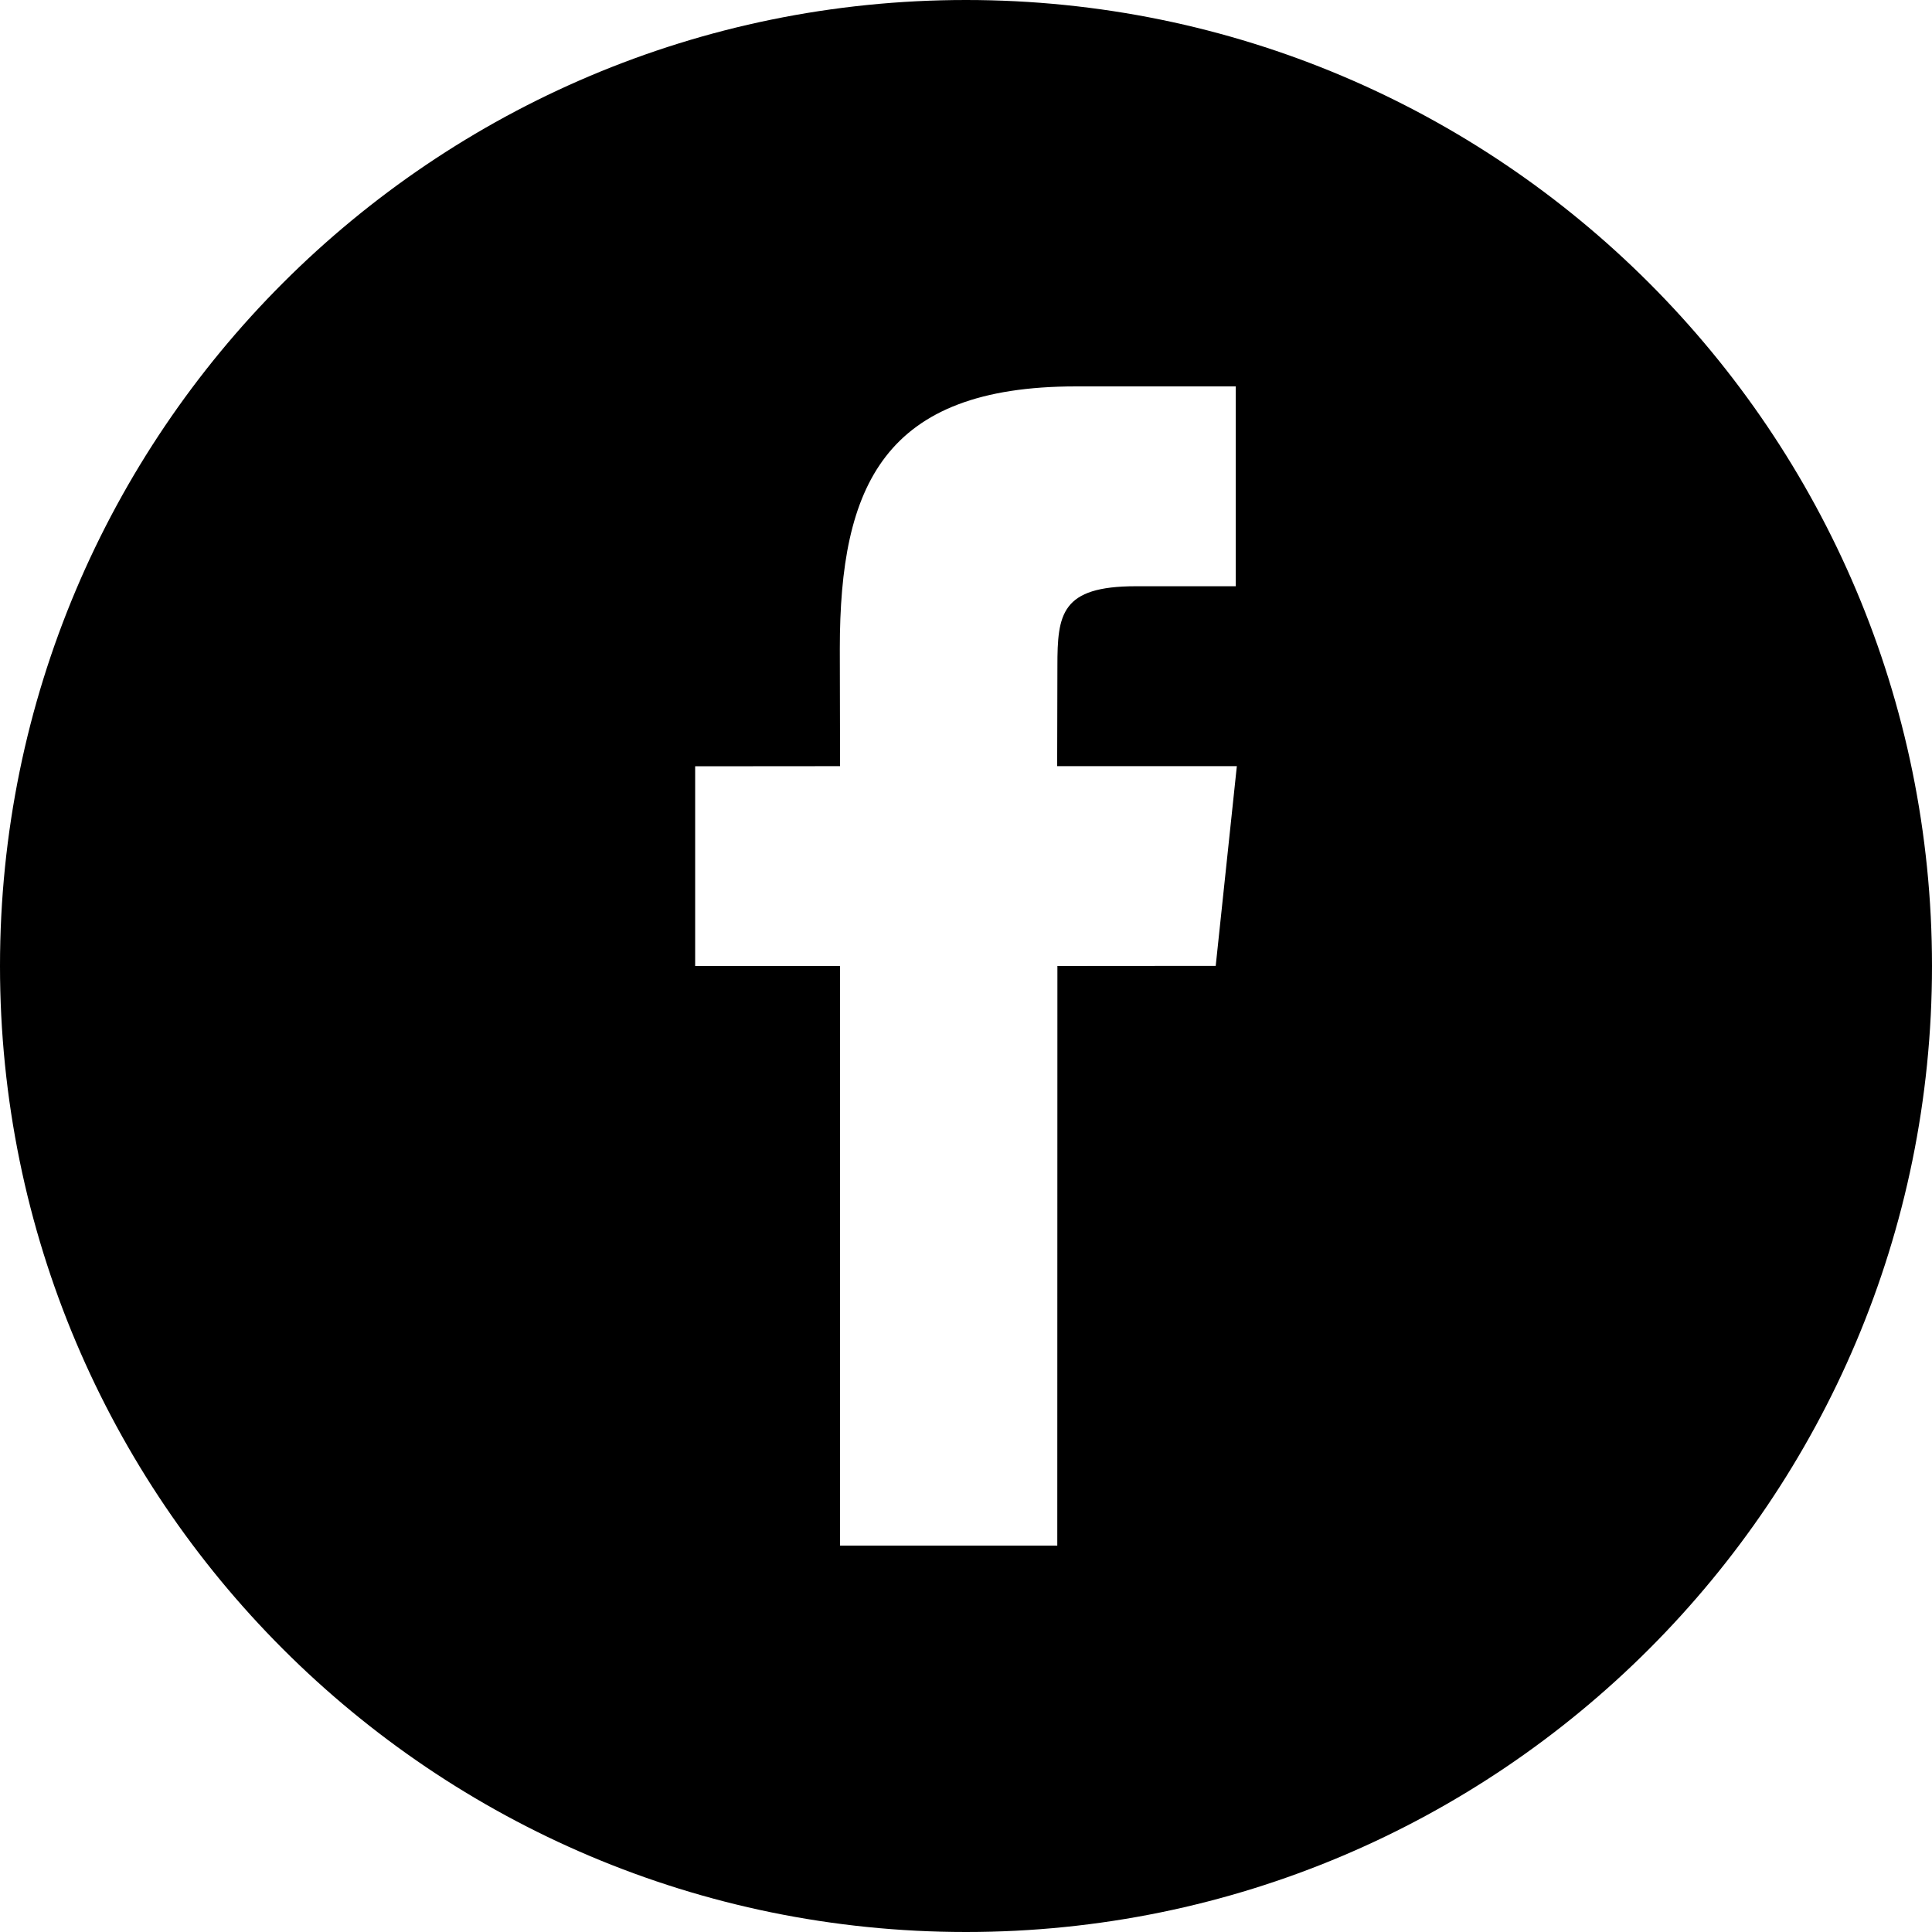
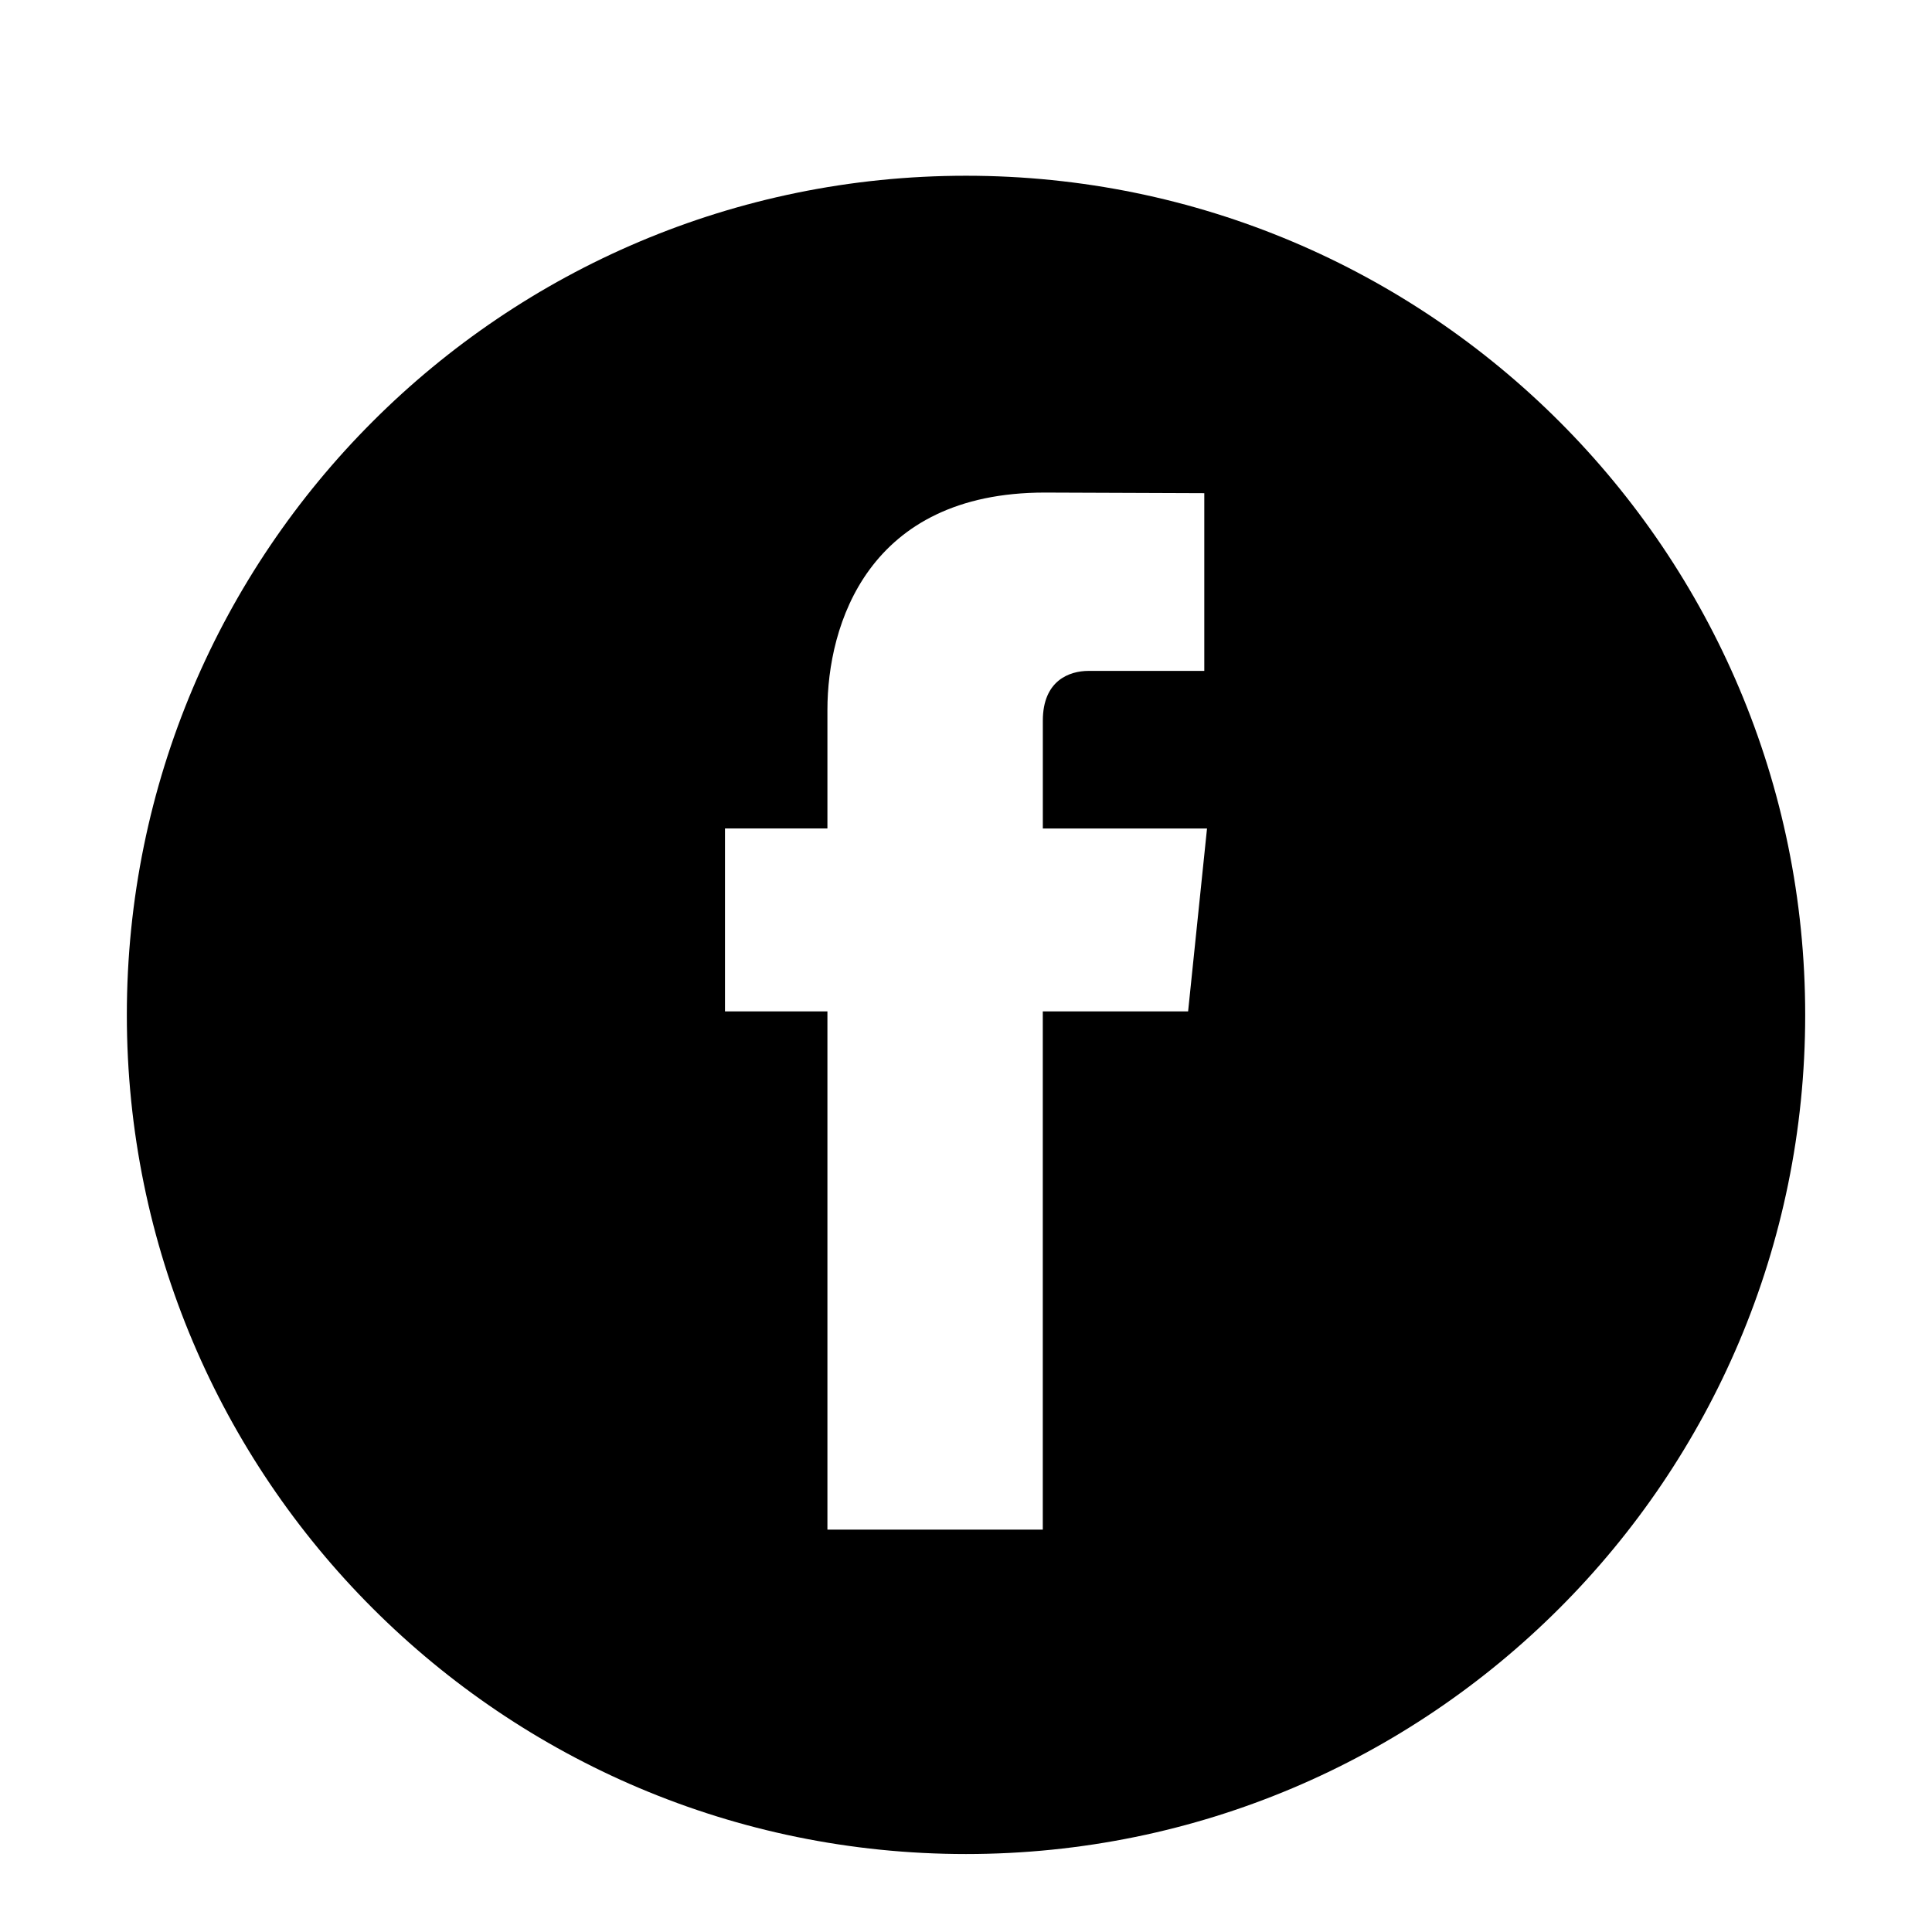
- <svg xmlns="http://www.w3.org/2000/svg" version="1.1" id="Capa_1" x="0px" y="0px" viewBox="0 0 486.392 486.392" style="enable-background:new 0 0 486.392 486.392;" xml:space="preserve" width="512px" height="512px">
-   <g>
-     <g>
-       <g>
-         <path d="M243.196,0C108.891,0,0,108.891,0,243.196s108.891,243.196,243.196,243.196     s243.196-108.891,243.196-243.196C486.392,108.861,377.501,0,243.196,0z M306.062,243.165l-39.854,0.03l-0.03,145.917h-54.689     V243.196H175.01v-50.281l36.479-0.03l-0.061-29.609c0-41.039,11.126-65.997,59.431-65.997h40.249v50.311h-25.171     c-18.817,0-19.729,7.022-19.729,20.124l-0.061,25.171h45.234L306.062,243.165z" fill="#000000" />
-       </g>
-     </g>
-     <g>
- 	</g>
-     <g>
- 	</g>
-     <g>
- 	</g>
-     <g>
- 	</g>
-     <g>
- 	</g>
-     <g>
- 	</g>
-     <g>
- 	</g>
-     <g>
- 	</g>
-     <g>
- 	</g>
-     <g>
- 	</g>
-     <g>
- 	</g>
-     <g>
- 	</g>
-     <g>
- 	</g>
-     <g>
- 	</g>
-     <g>
- 	</g>
-   </g>
-   <g>
- </g>
-   <g>
- </g>
-   <g>
- </g>
-   <g>
- </g>
-   <g>
- </g>
-   <g>
- </g>
-   <g>
- </g>
-   <g>
- </g>
-   <g>
- </g>
-   <g>
- </g>
-   <g>
- </g>
-   <g>
- </g>
-   <g>
- </g>
-   <g>
- </g>
-   <g>
- </g>
+ <svg xmlns="http://www.w3.org/2000/svg" enable-background="new 0 0 56.693 56.693" height="56.693px" id="Layer_1" version="1.1" viewBox="0 0 56.693 56.693" width="56.693px" xml:space="preserve">
+   <path d="M28.347,5.157c-13.6,0-24.625,11.027-24.625,24.625c0,13.6,11.025,24.623,24.625,24.623c13.6,0,24.625-11.023,24.625-24.623  C52.972,16.184,41.946,5.157,28.347,5.157z M34.864,29.679h-4.264c0,6.814,0,15.207,0,15.207h-6.32c0,0,0-8.307,0-15.207h-3.006  V24.31h3.006v-3.479c0-2.49,1.182-6.377,6.379-6.377l4.68,0.018v5.215c0,0-2.846,0-3.398,0c-0.555,0-1.34,0.277-1.34,1.461v3.163  h4.818L34.864,29.679z" />
</svg>
